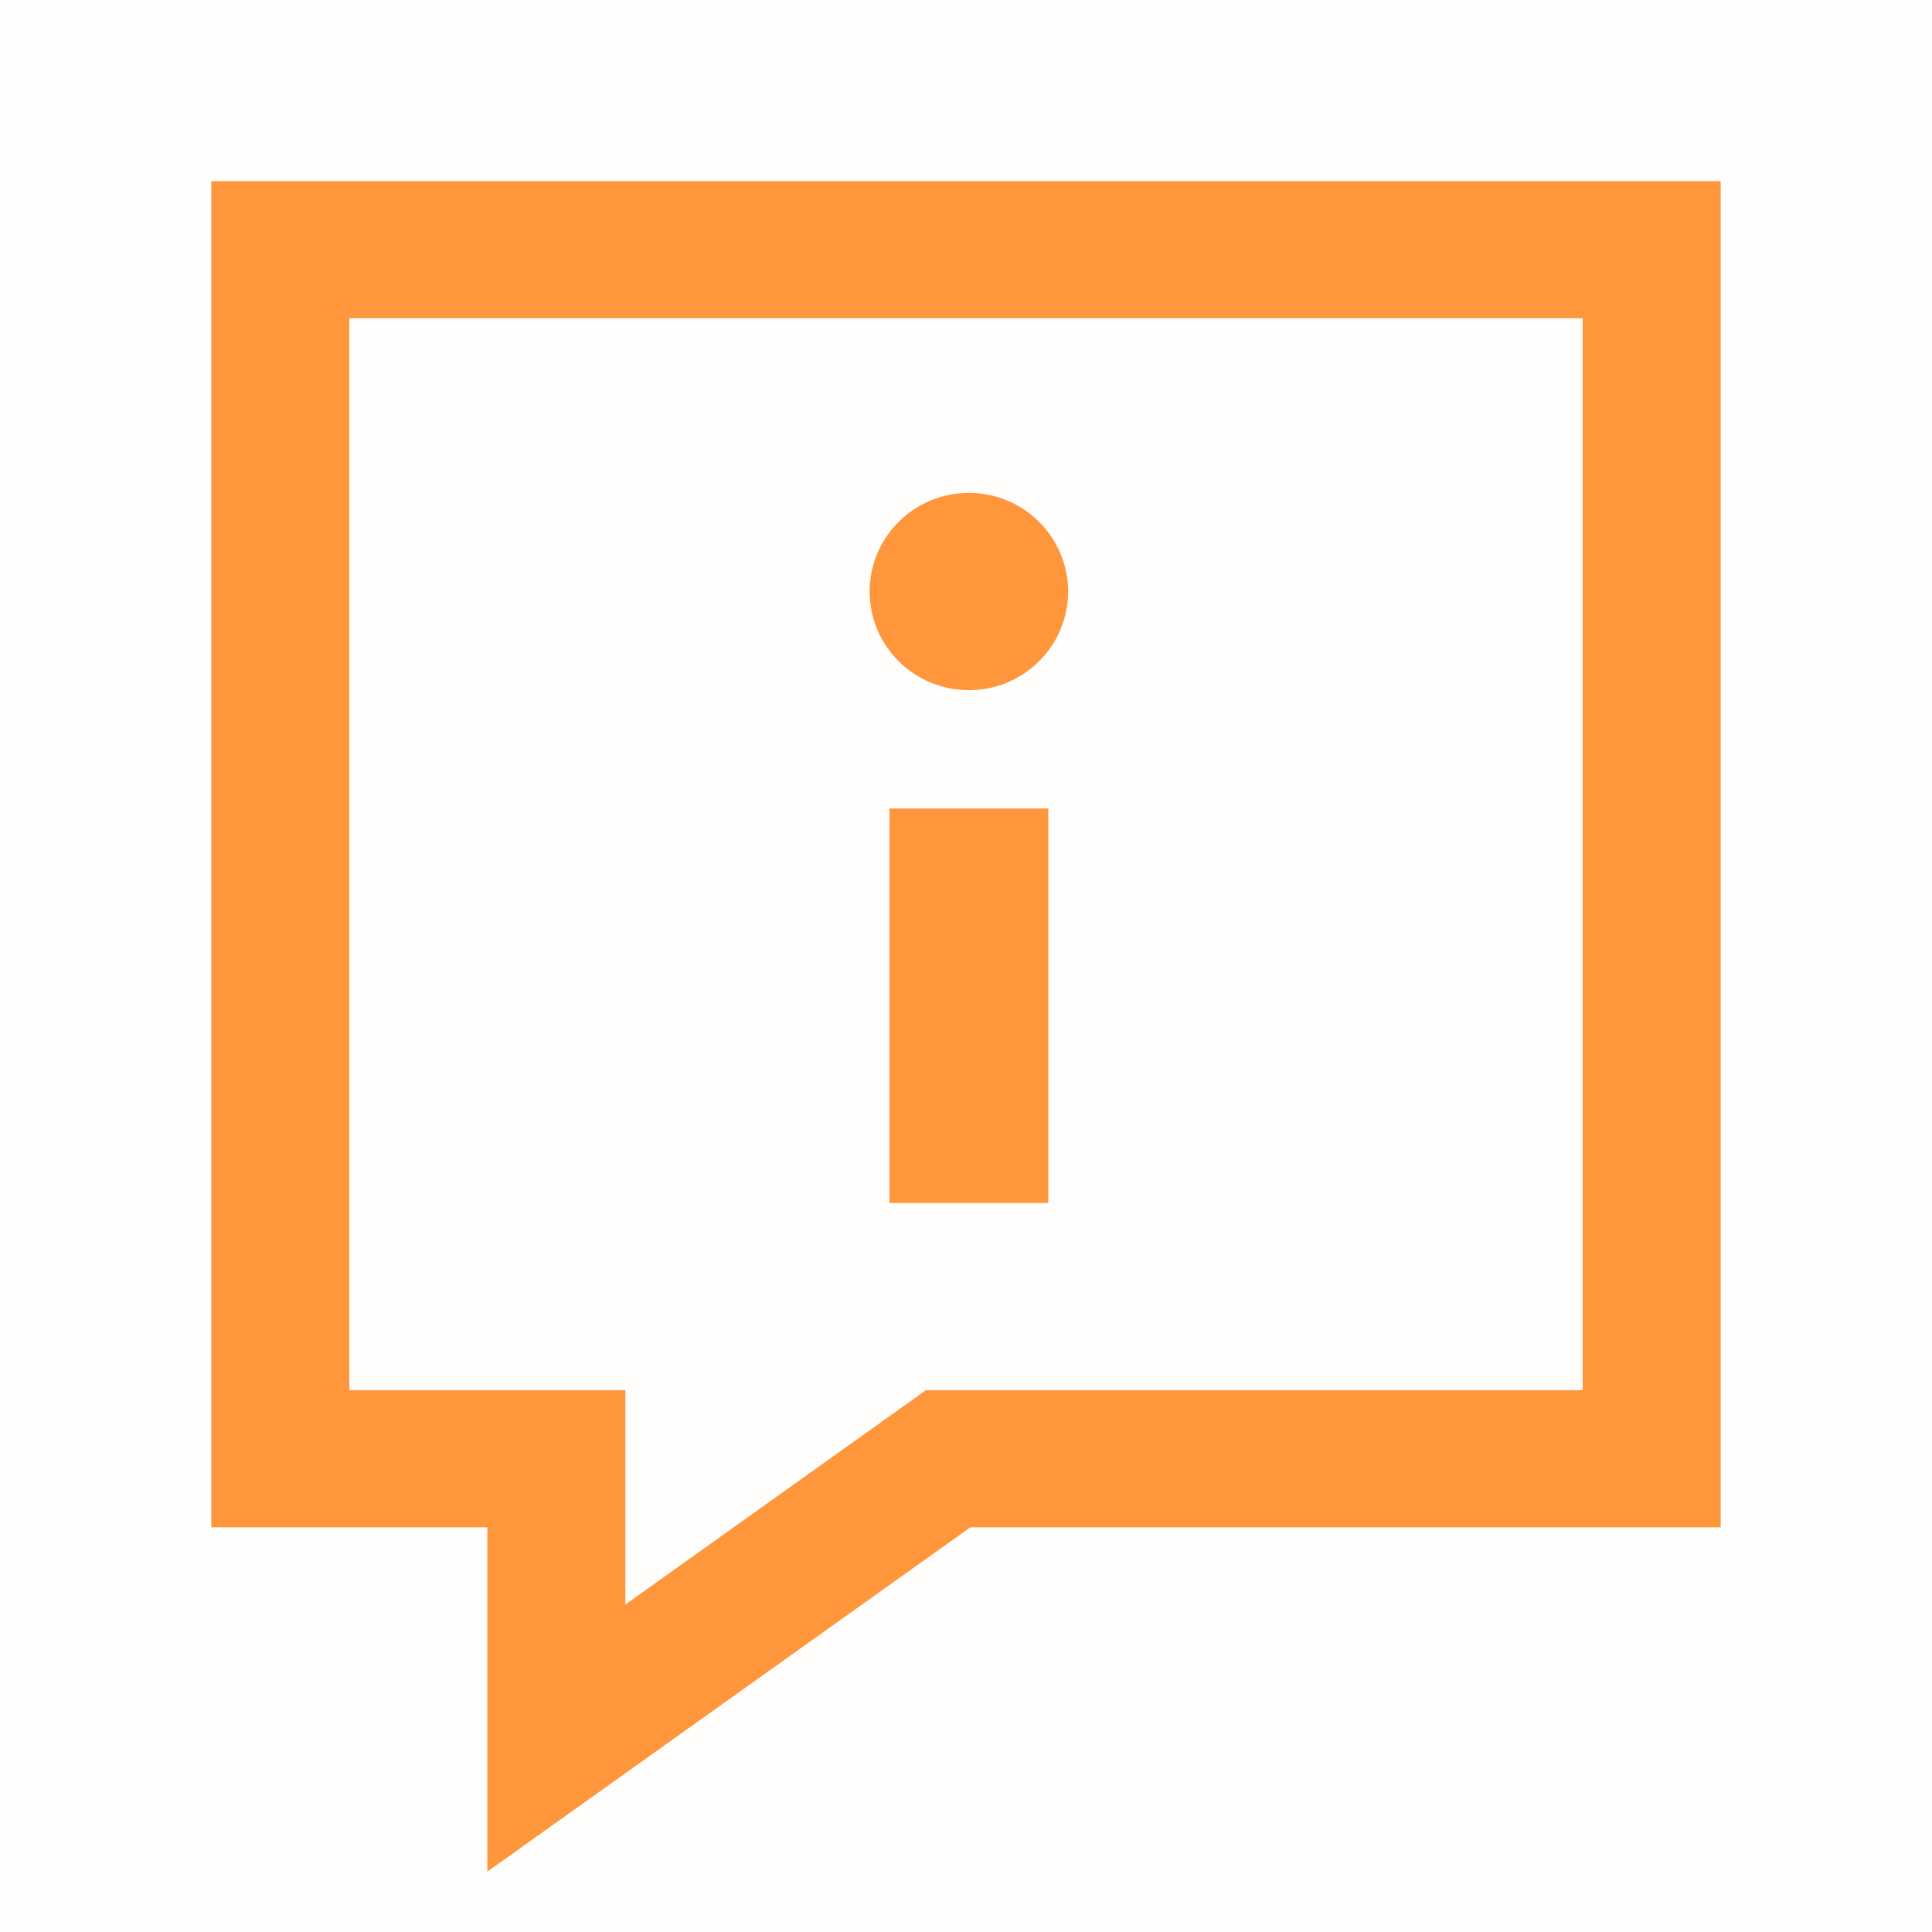
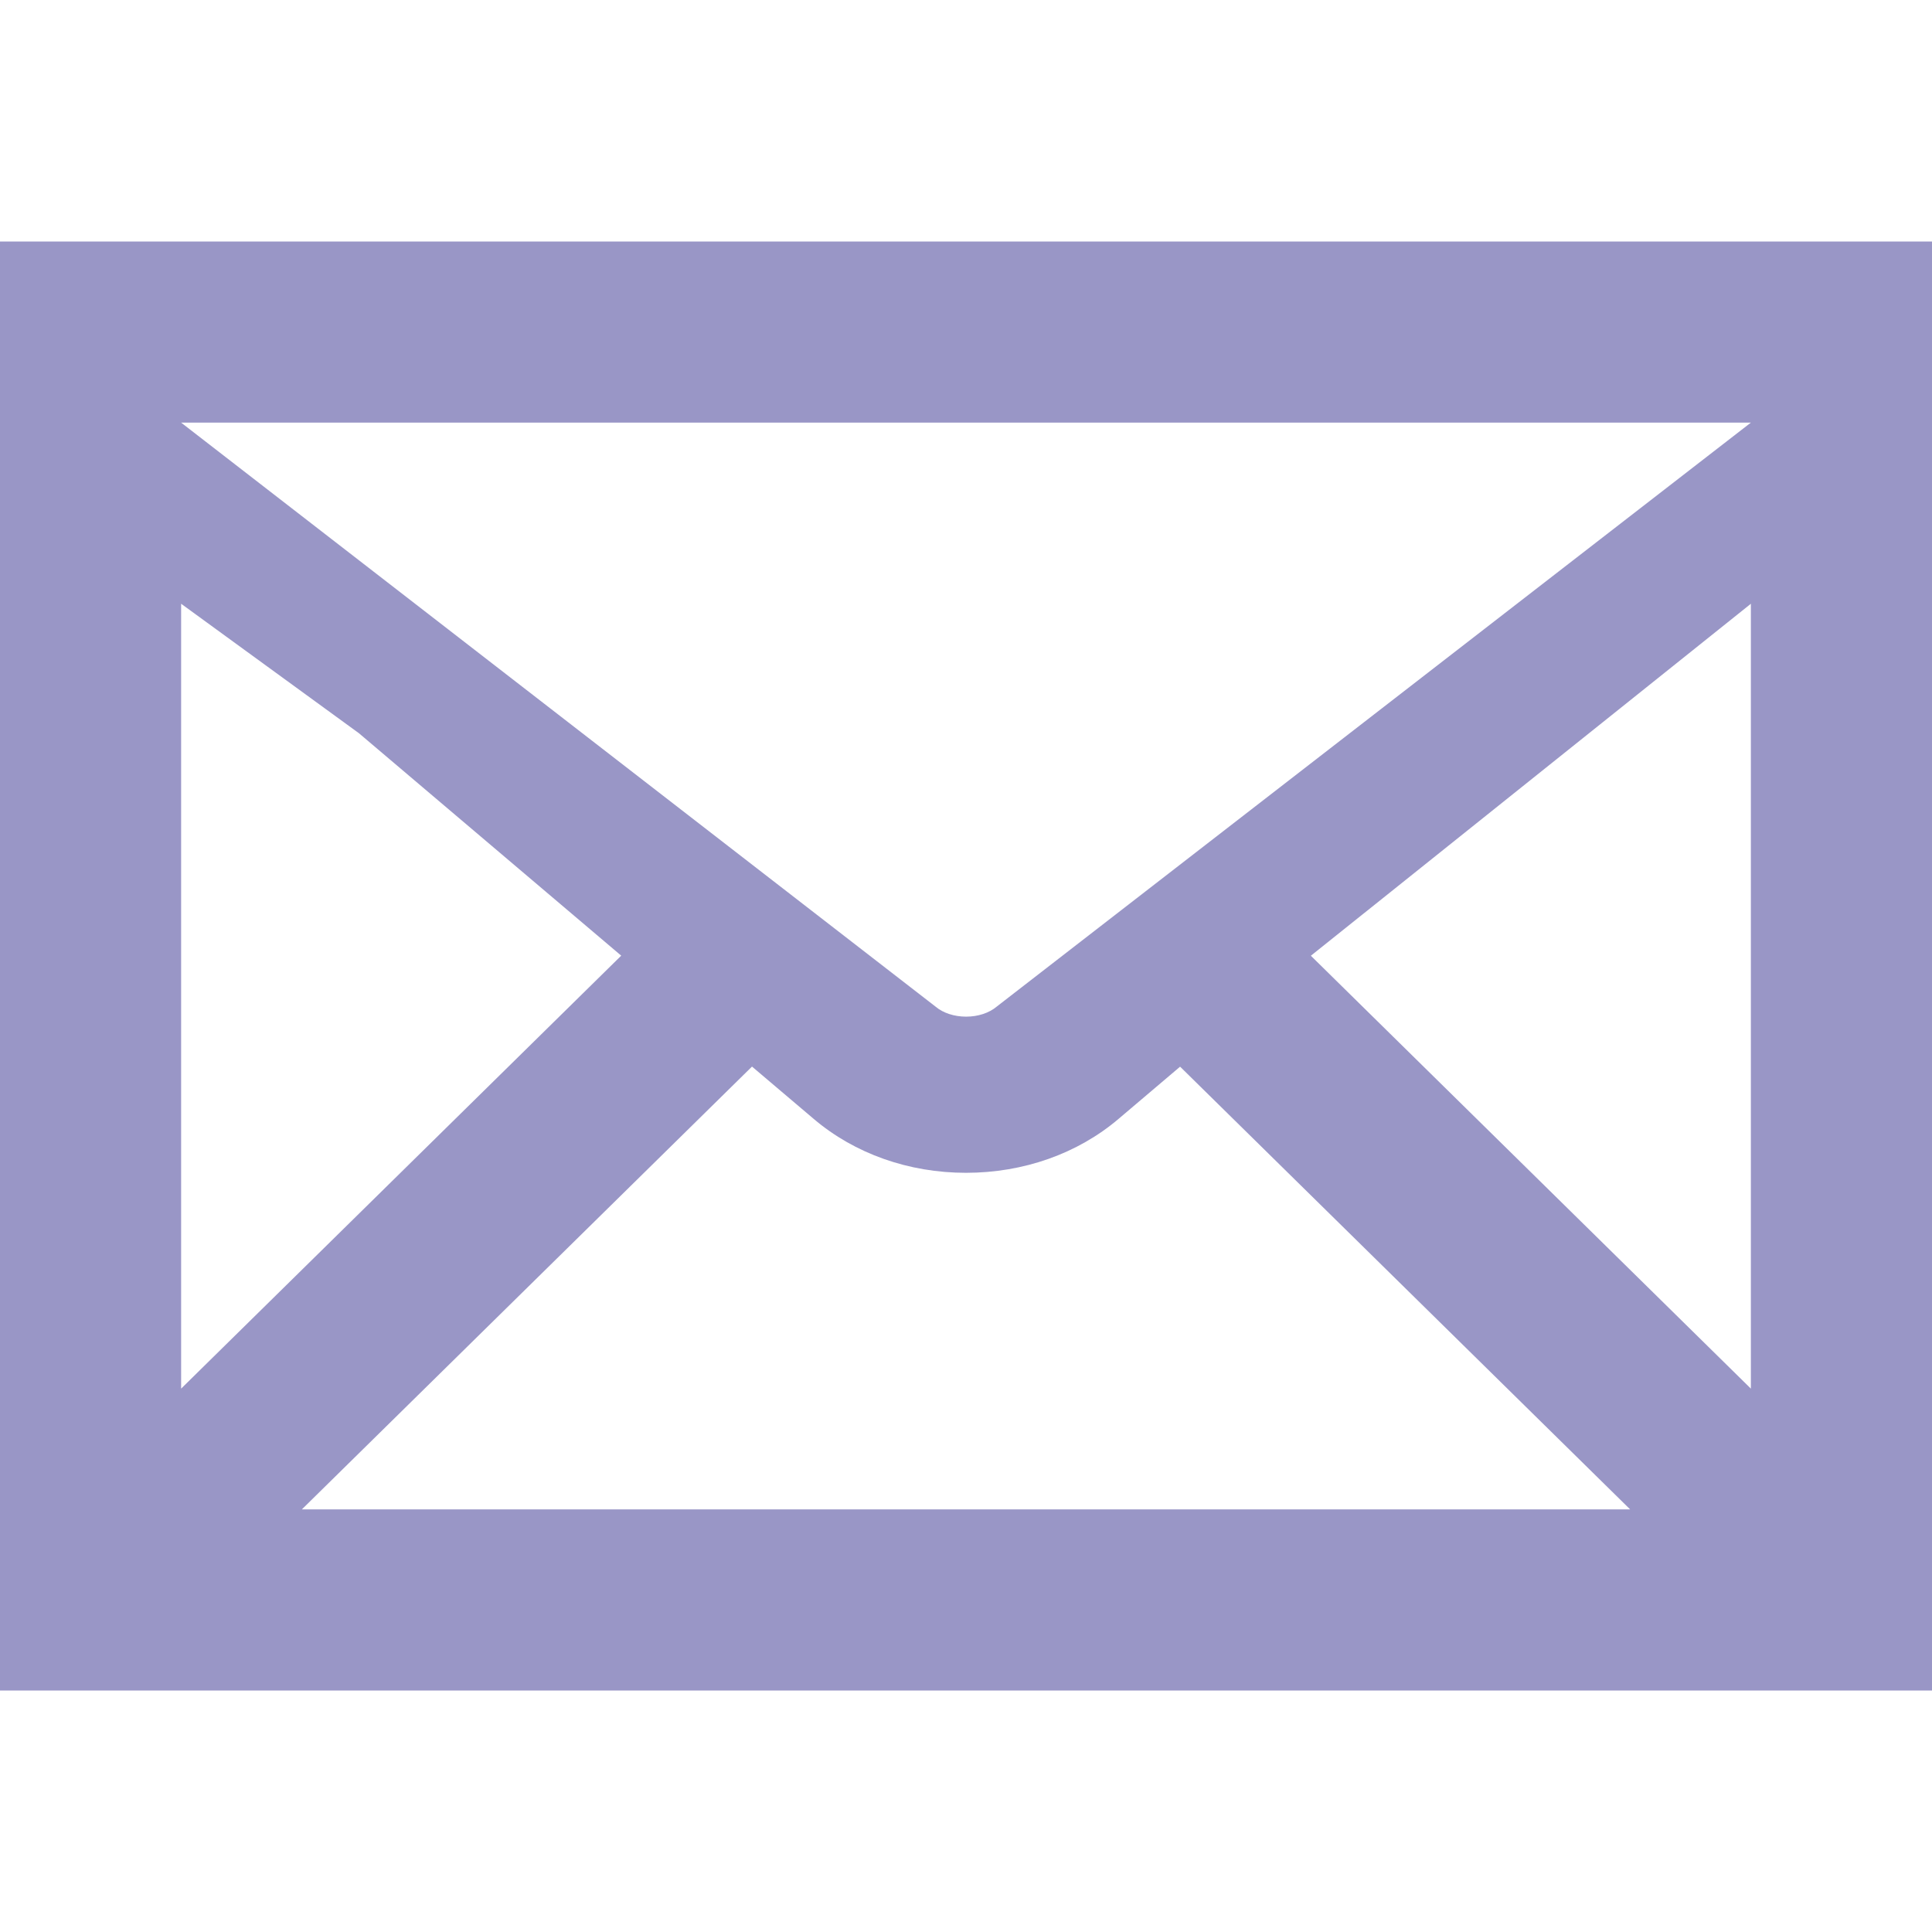
- <svg xmlns="http://www.w3.org/2000/svg" width="32" height="32" viewBox="0 0 32 32" fill="none">
-   <rect opacity="0.01" width="32" height="32" fill="#FF963C" />
-   <path fill-rule="evenodd" clip-rule="evenodd" d="M28.5 25.297H16.072L8.072 31V25.297H3.5V3H28.5V25.297H28.5ZM26.214 5.272H5.786V23.026H10.358V26.576L15.337 23.026H26.214V5.272ZM17.363 13.391V19.925H14.733V13.391H17.363ZM16.048 11.431C16.956 11.431 17.691 10.7 17.691 9.798C17.691 8.896 16.956 8.164 16.048 8.164C15.14 8.164 14.404 8.896 14.404 9.798C14.404 10.7 15.14 11.431 16.048 11.431Z" fill="#FF963C" />
+ <svg xmlns="http://www.w3.org/2000/svg" version="1.1" id="_x32_" x="0px" y="0px" viewBox="0 0 512 512" style="width: 256px; height: 256px; opacity: 1;" xml:space="preserve">
+   <style type="text/css">
+ 	.st0{fill:#4B4B4B;}
+ </style>
+   <g>
+     <path class="st0" d="M0,64v384h512V64H0z M264.132,266.765c-1.996,1.688-4.95,2.657-8.1,2.657c-3.153,0-6.098-0.964-8.083-2.642   L48,112h416L264.132,266.765z M95.11,194.306l69.518,58.954L48,368V160L95.11,194.306z M199.288,282.652l16.35,13.866   c10.836,9.215,25.169,14.288,40.361,14.288c15.236,0,29.588-5.071,40.418-14.282l16.321-13.846L432,400H80L199.288,282.652z    M347.394,253.282L464,160v208L347.394,253.282z" style="fill: rgb(153, 150, 198);" />
+   </g>
</svg>
